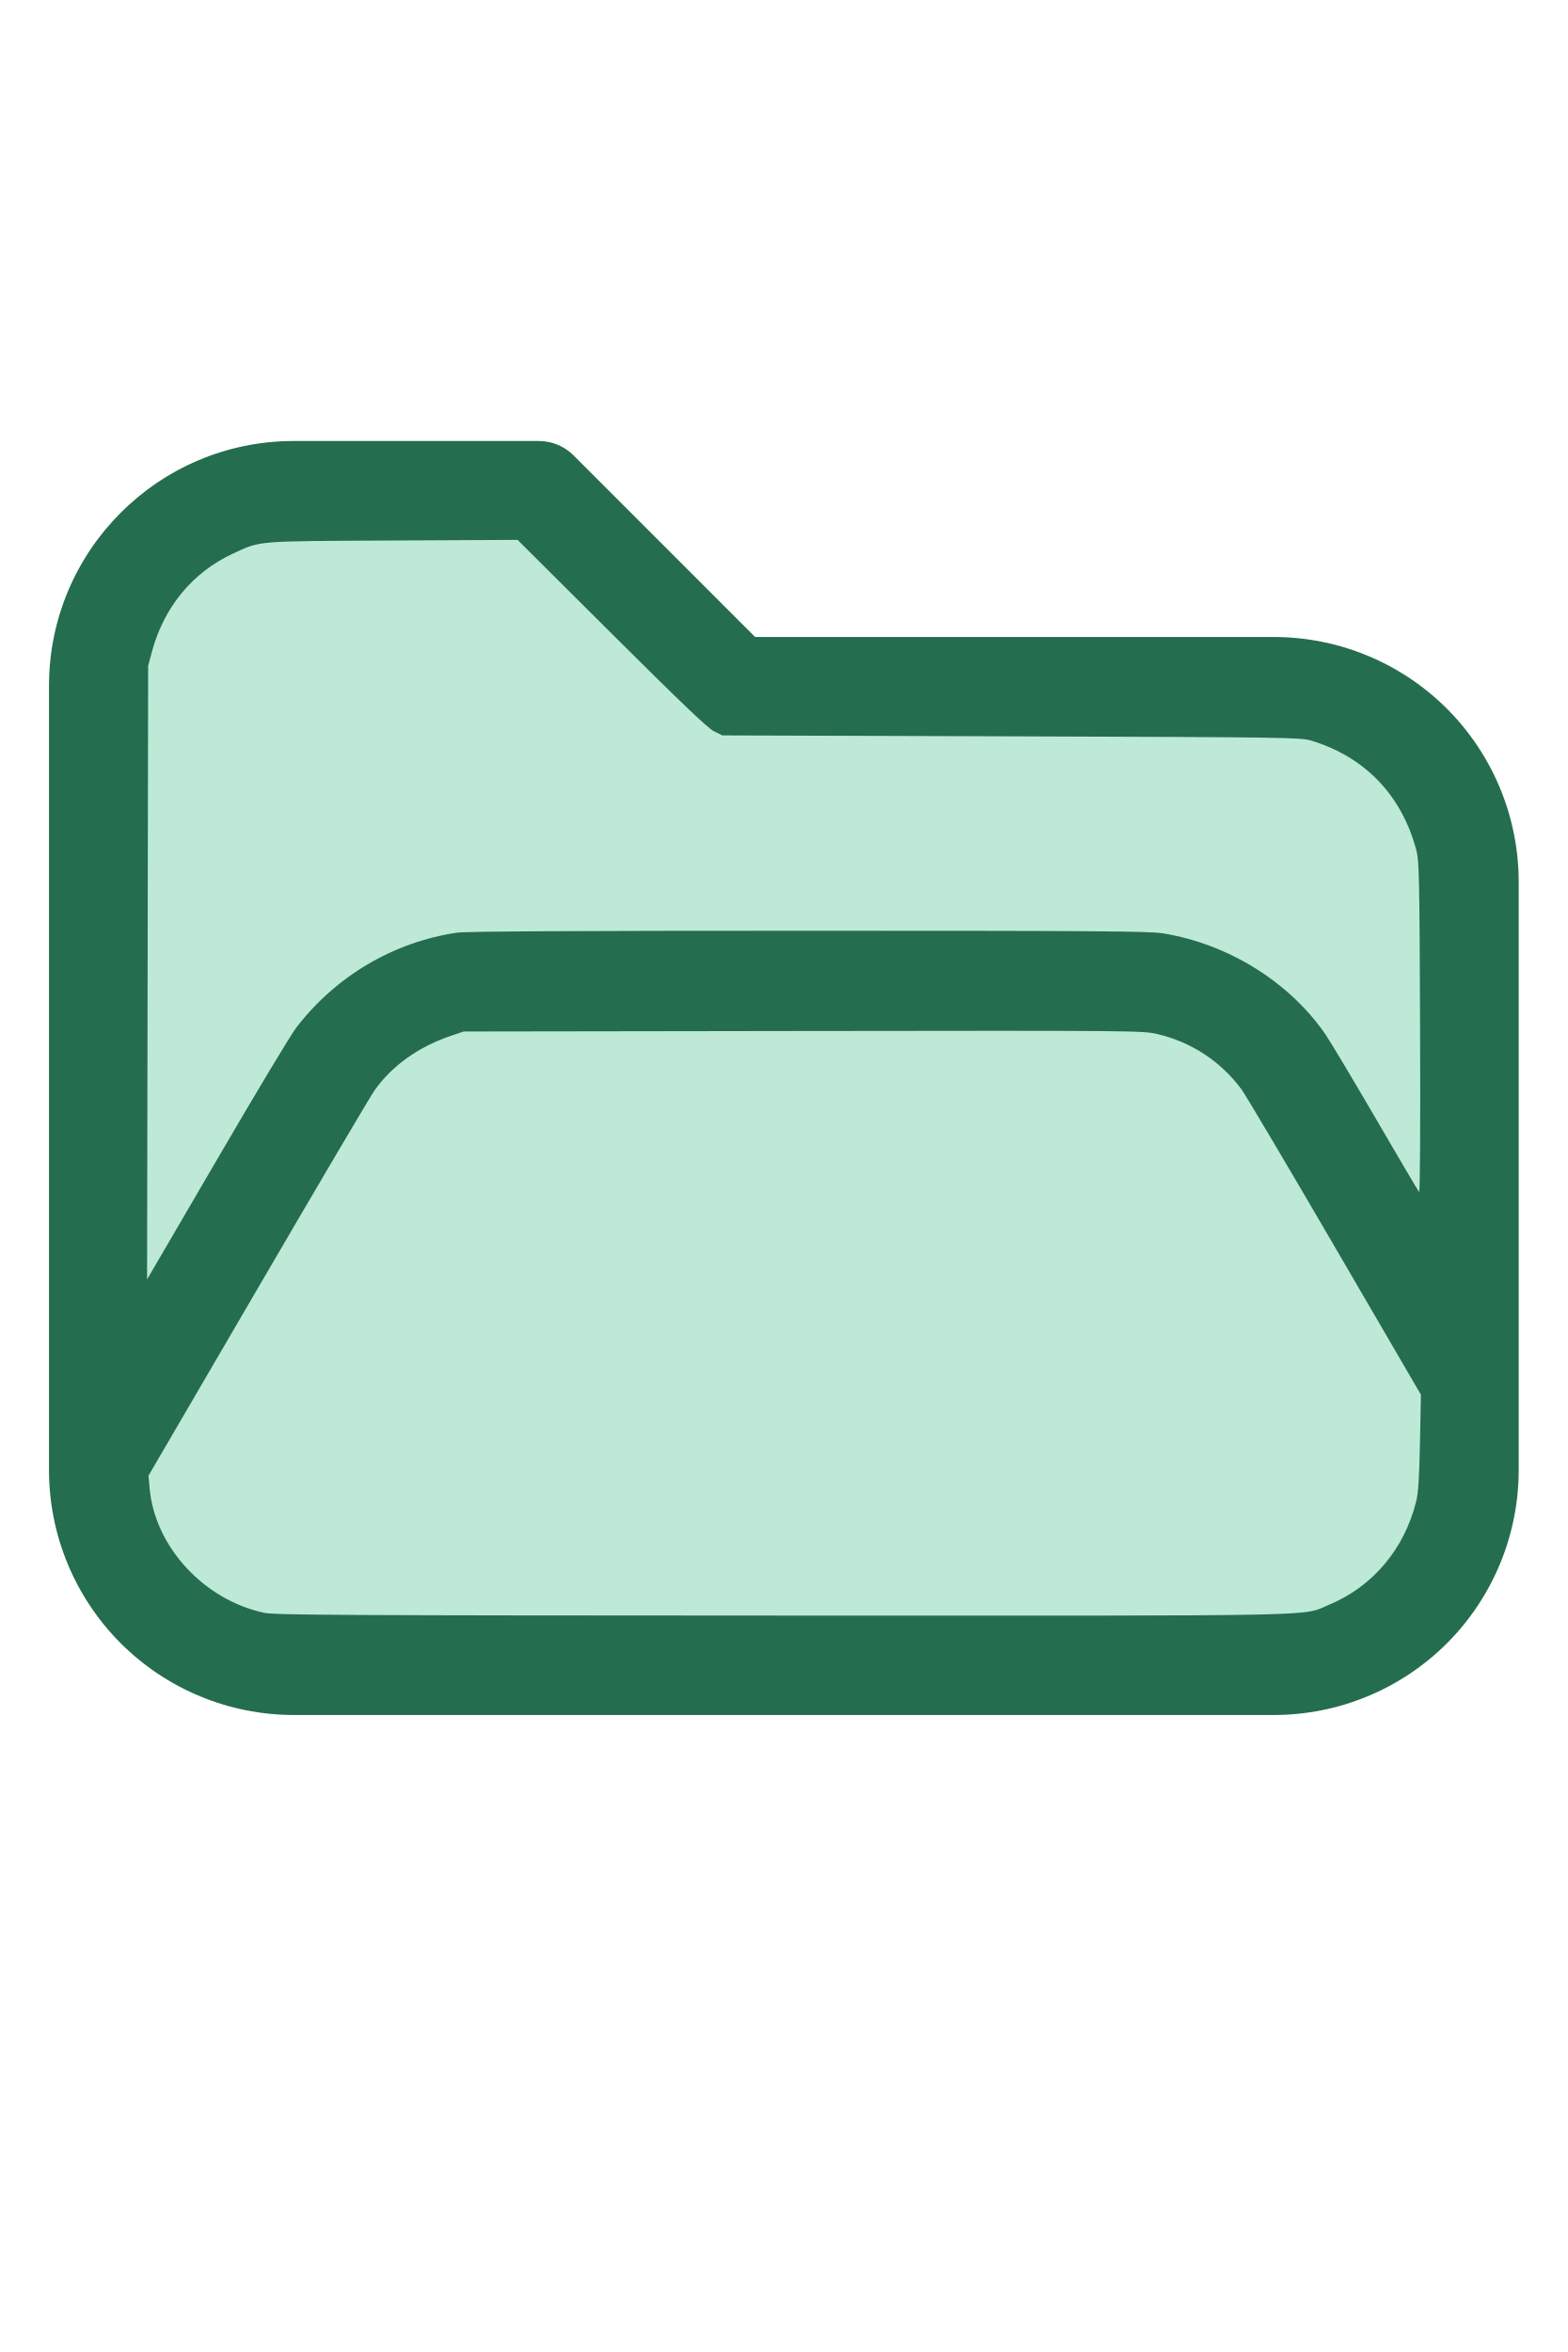
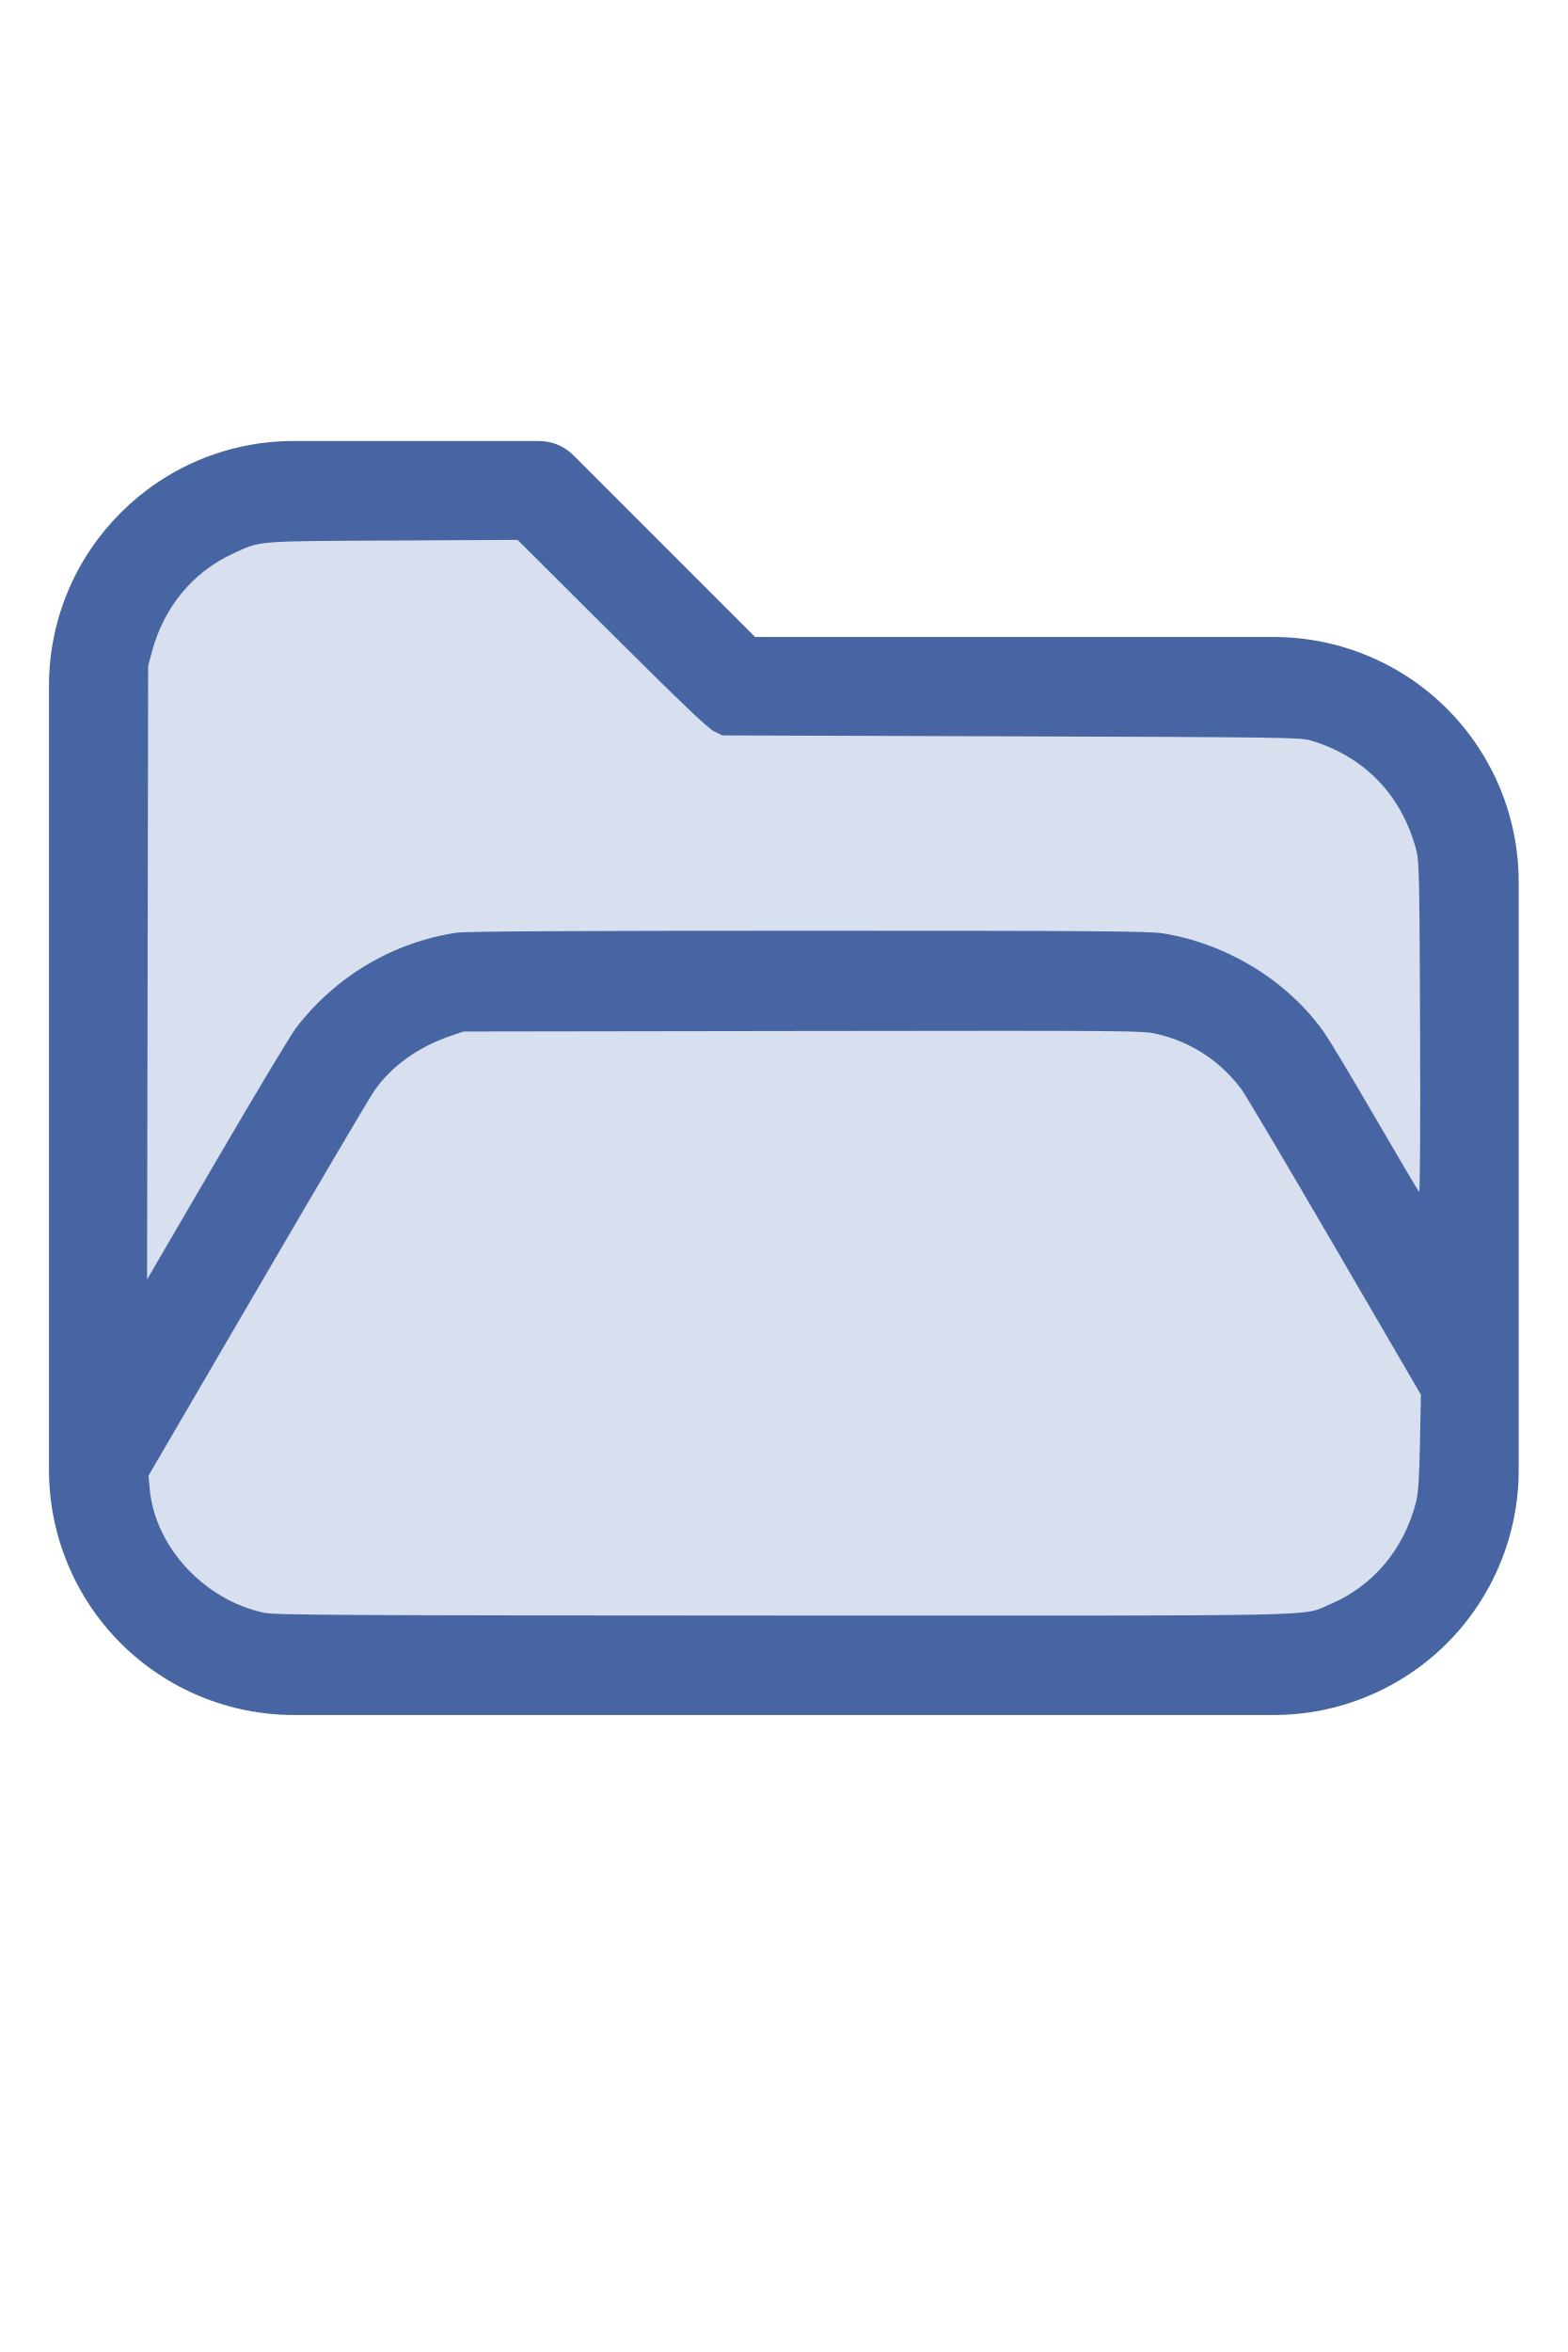
<svg xmlns="http://www.w3.org/2000/svg" version="1.1" width="16" height="24" viewBox="0 0 32 32" xml:space="preserve">
-   <g style="fill:#246D4F;">
+   <g style="fill:#4665A2;">
    <path d="M1,5.998l0,16.002c-0,1.326 0.527,2.598 1.464,3.536c0.938,0.937 2.21,1.464 3.536,1.464c5.322,0 14.678,-0 20,0c1.326,0 2.598,-0.527 3.536,-1.464c0.937,-0.938 1.464,-2.21 1.464,-3.536c0,-3.486 0,-8.514 0,-12c0,-1.326 -0.527,-2.598 -1.464,-3.536c-0.938,-0.937 -2.21,-1.464 -3.536,-1.464c-0,0 -10.586,0 -10.586,0c0,-0 -3.707,-3.707 -3.707,-3.707c-0.187,-0.188 -0.442,-0.293 -0.707,-0.293l-5.002,0c-2.76,0 -4.998,2.238 -4.998,4.998Zm28,14.415l-3.456,-5.925c-0.538,-0.921 -1.524,-1.488 -2.591,-1.488c-0,0 -12.905,0 -12.906,0c-1.067,0 -2.053,0.567 -2.591,1.488l-4.453,7.635c0.03,0.751 0.342,1.465 0.876,1.998c0.562,0.563 1.325,0.879 2.121,0.879l20,0c0.796,0 1.559,-0.316 2.121,-0.879c0.563,-0.562 0.879,-1.325 0.879,-2.121l0,-1.587Zm0,-3.969l0,-6.444c0,-0.796 -0.316,-1.559 -0.879,-2.121c-0.562,-0.563 -1.325,-0.879 -2.121,-0.879c-7.738,0 -11,0 -11,0c-0.265,0 -0.52,-0.105 -0.707,-0.293c-0,0 -3.707,-3.707 -3.707,-3.707c-0,0 -4.588,0 -4.588,0c-1.656,0 -2.998,1.342 -2.998,2.998l0,12.16l2.729,-4.677c0.896,-1.536 2.54,-2.481 4.318,-2.481c3.354,0 9.552,0 12.906,0c1.778,0 3.422,0.945 4.318,2.481l1.729,2.963Z" id="path2" />
  </g>
-   <g style="fill:#BEE9D7;stroke-width:0;">
+   <g style="fill:#D8DFEE;stroke-width:0;">
    <path d="M 5.388,24.913 C 4.16,24.651 3.157,23.559 3.054,22.371 L 3.031,22.116 5.261,18.294 C 6.487,16.191 7.56,14.373 7.645,14.253 8.004,13.746 8.542,13.363 9.21,13.137 l 0.255,-0.086 6.929,-0.01 c 6.805,-0.009 6.935,-0.008 7.234,0.063 0.696,0.165 1.29,0.557 1.715,1.13 0.082,0.11 0.939,1.557 1.905,3.215 l 1.756,3.014 -0.019,0.972 c -0.014,0.725 -0.034,1.032 -0.078,1.209 -0.243,0.971 -0.887,1.735 -1.772,2.103 -0.588,0.244 0.247,0.227 -11.162,0.224 -9.028,-0.003 -10.364,-0.01 -10.586,-0.057 z" id="path199" />
    <path d="M 3.013,11.85 3.024,5.588 3.102,5.297 C 3.348,4.386 3.936,3.676 4.757,3.297 5.329,3.033 5.181,3.045 8.013,3.031 l 2.552,-0.013 1.919,1.911 c 1.404,1.398 1.964,1.933 2.089,1.995 l 0.171,0.084 5.898,0.019 c 5.553,0.018 5.91,0.023 6.116,0.085 1.102,0.332 1.857,1.118 2.154,2.244 0.056,0.214 0.064,0.564 0.075,3.622 0.008,2.032 -5.42e-4,3.371 -0.02,3.349 -0.018,-0.02 -0.414,-0.691 -0.88,-1.492 -0.466,-0.801 -0.931,-1.578 -1.033,-1.727 -0.736,-1.069 -1.984,-1.844 -3.316,-2.06 -0.28,-0.045 -1.345,-0.053 -7.239,-0.053 -4.714,-1.09e-4 -6.993,0.012 -7.172,0.039 -1.3,0.193 -2.477,0.89 -3.284,1.944 -0.108,0.141 -0.836,1.353 -1.618,2.695 L 3.002,18.111 Z" id="path201" />
  </g>
</svg>
